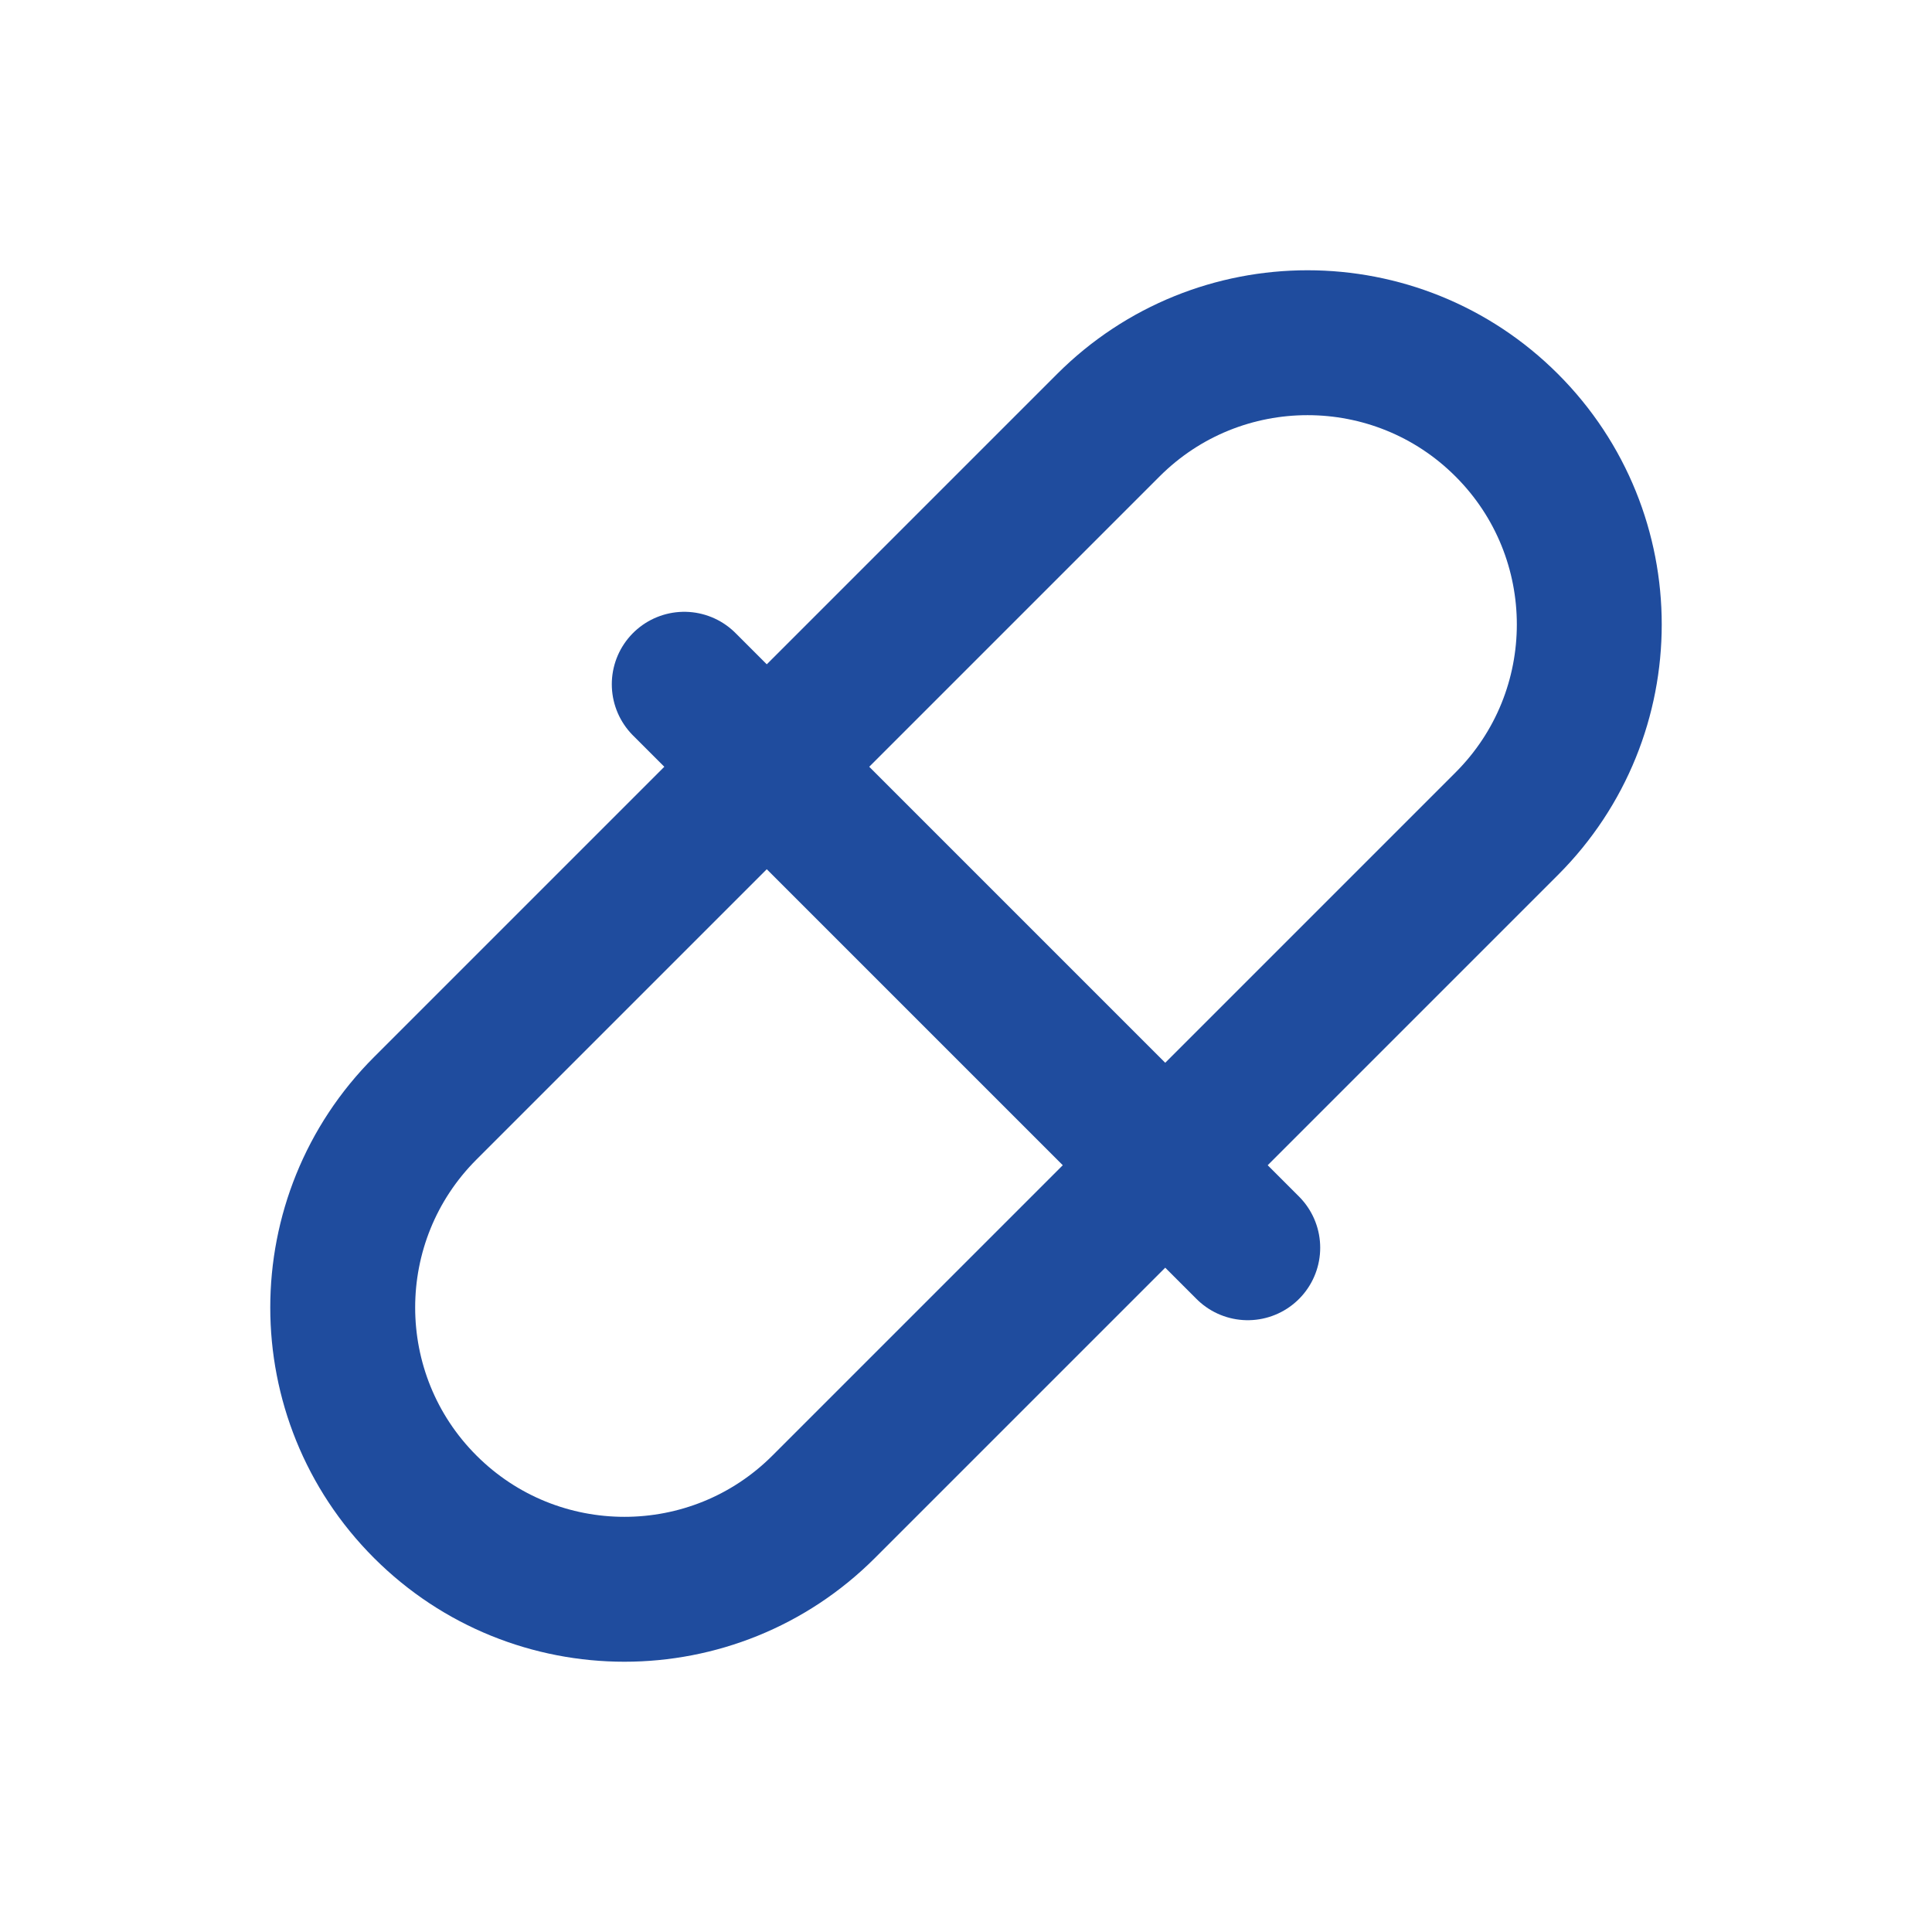
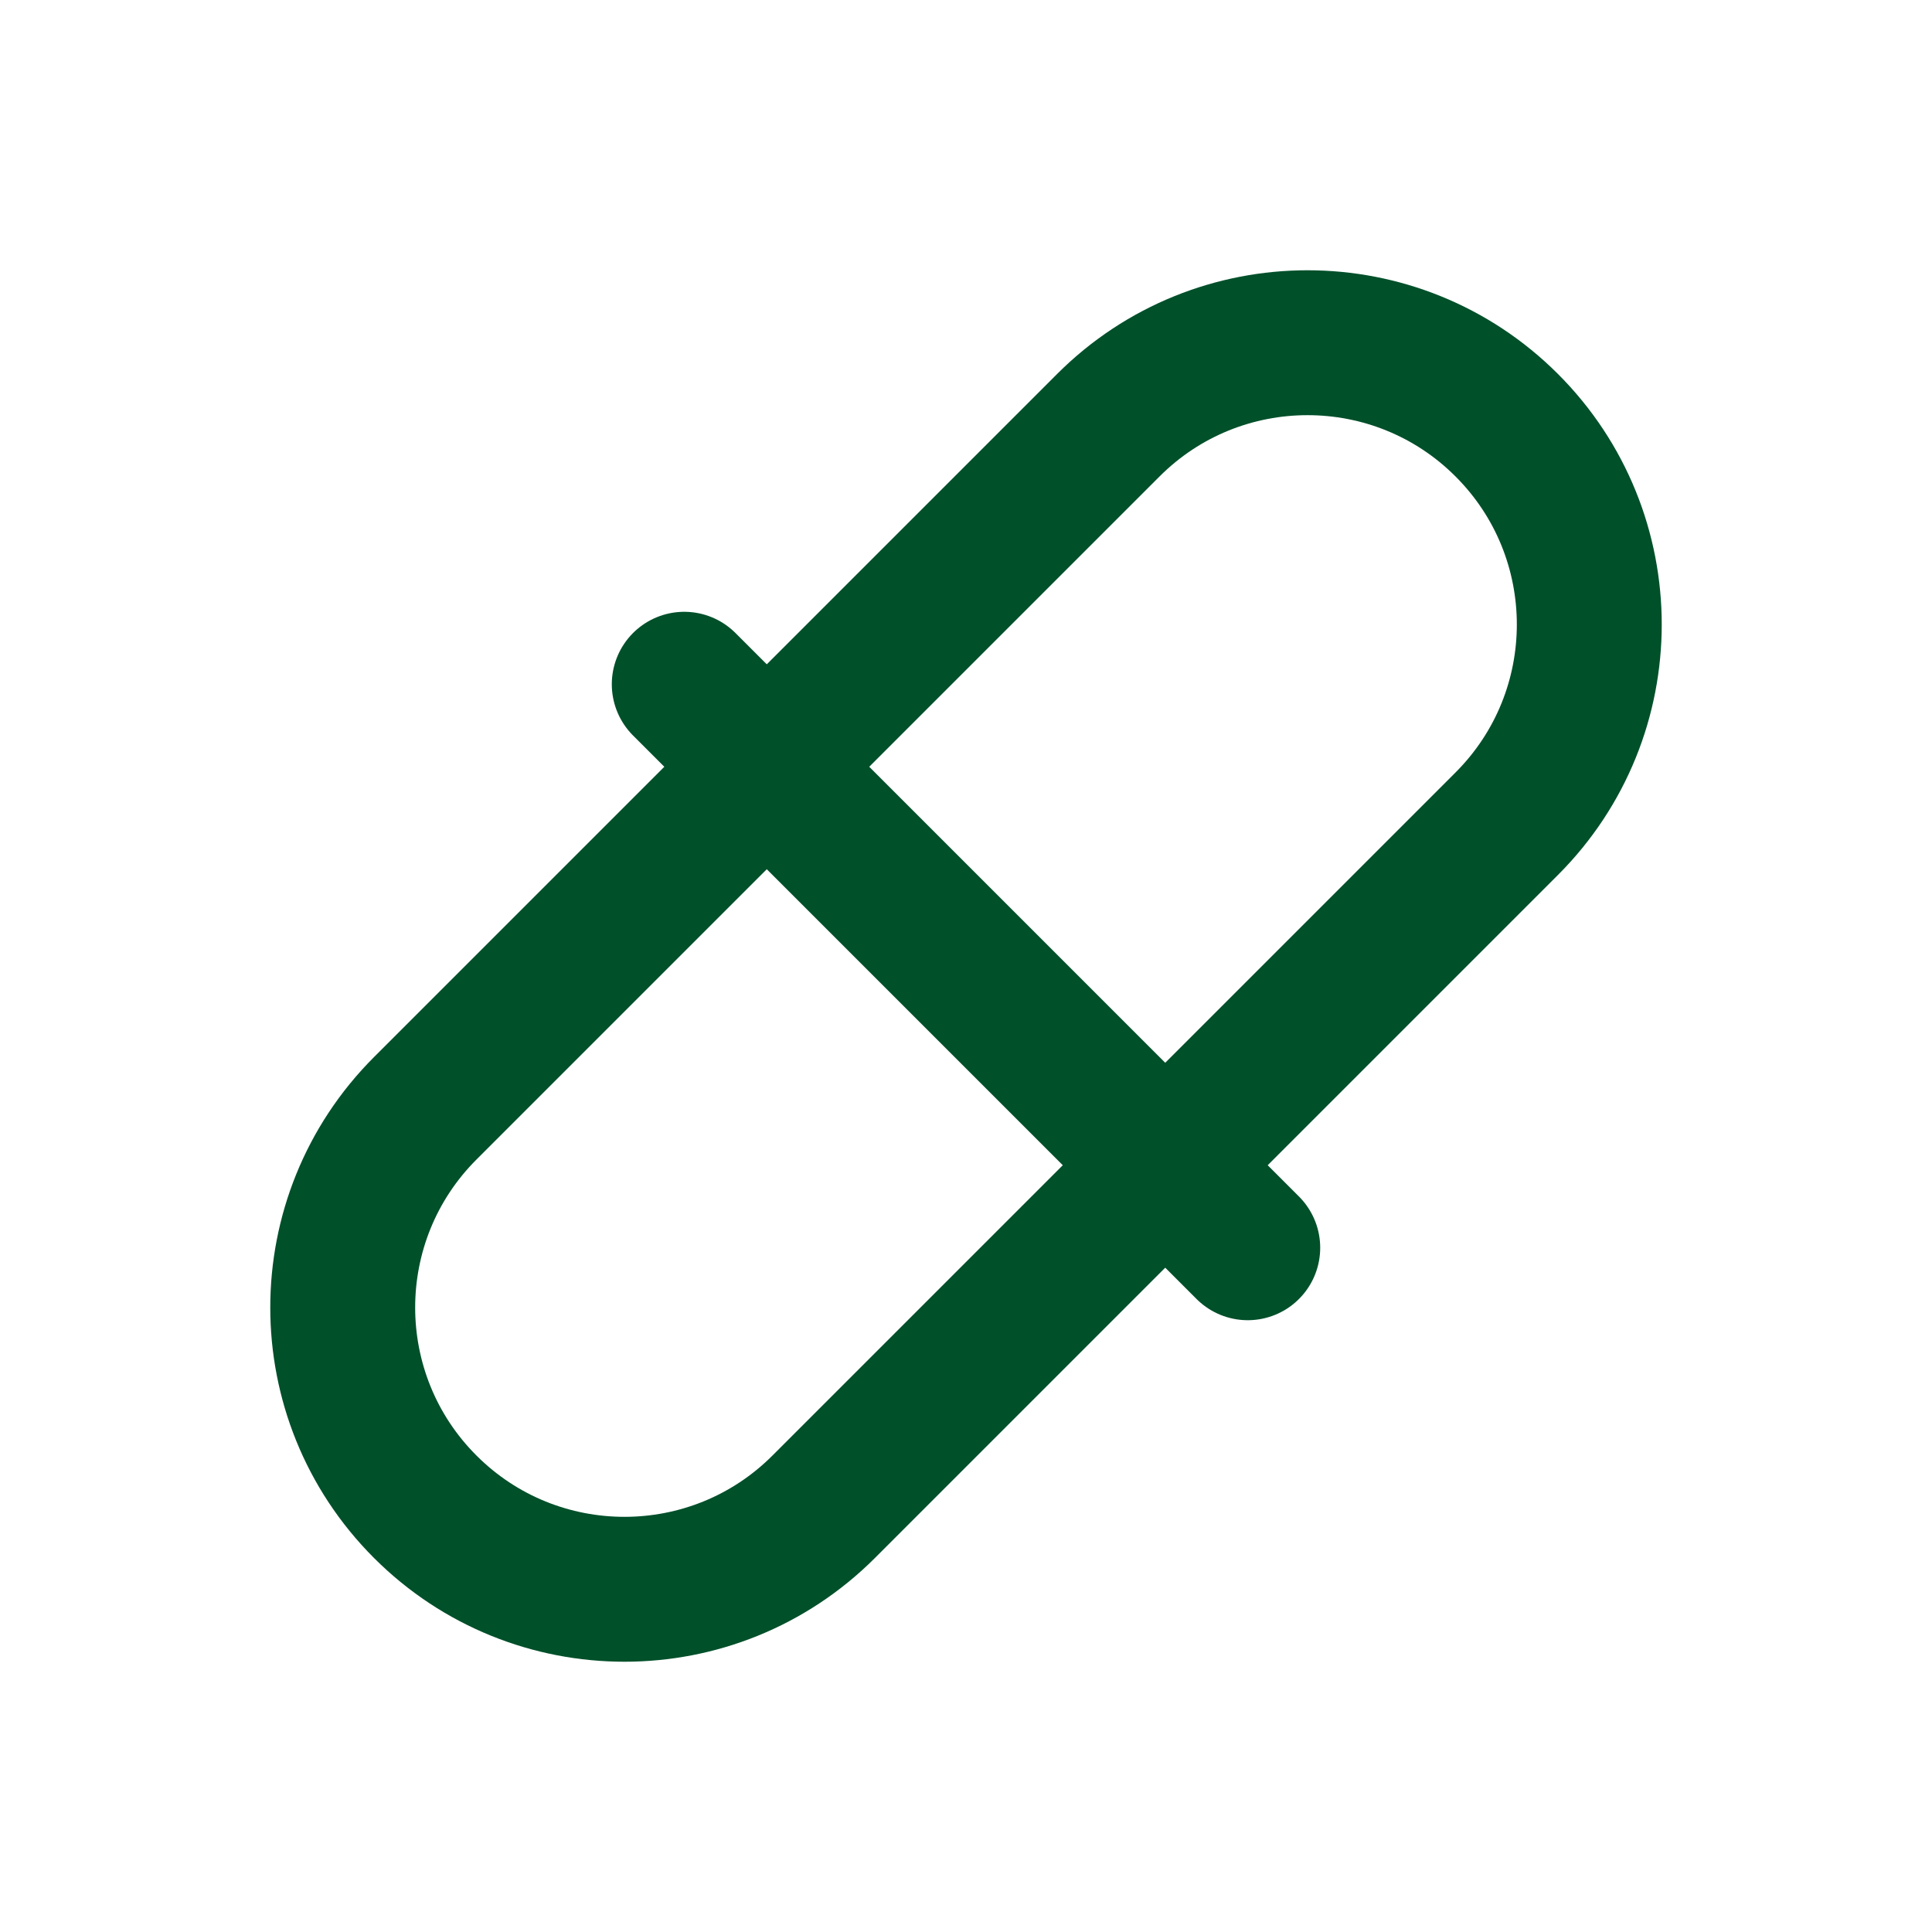
- <svg xmlns="http://www.w3.org/2000/svg" viewBox="0 0 24 24" fill="none" stroke="#1F4C9E" stroke-width="1.8" stroke-linecap="round" stroke-linejoin="round">
+ <svg xmlns="http://www.w3.org/2000/svg" viewBox="0 0 24 24" fill="none" stroke="#00502A" stroke-width="1.8" stroke-linecap="round" stroke-linejoin="round">
  <rect x="2.5" y="8.5" width="19" height="7" rx="3.5" transform="rotate(-45 12 12)" />
  <path d="m8.5 8.5 7 7" />
</svg>
